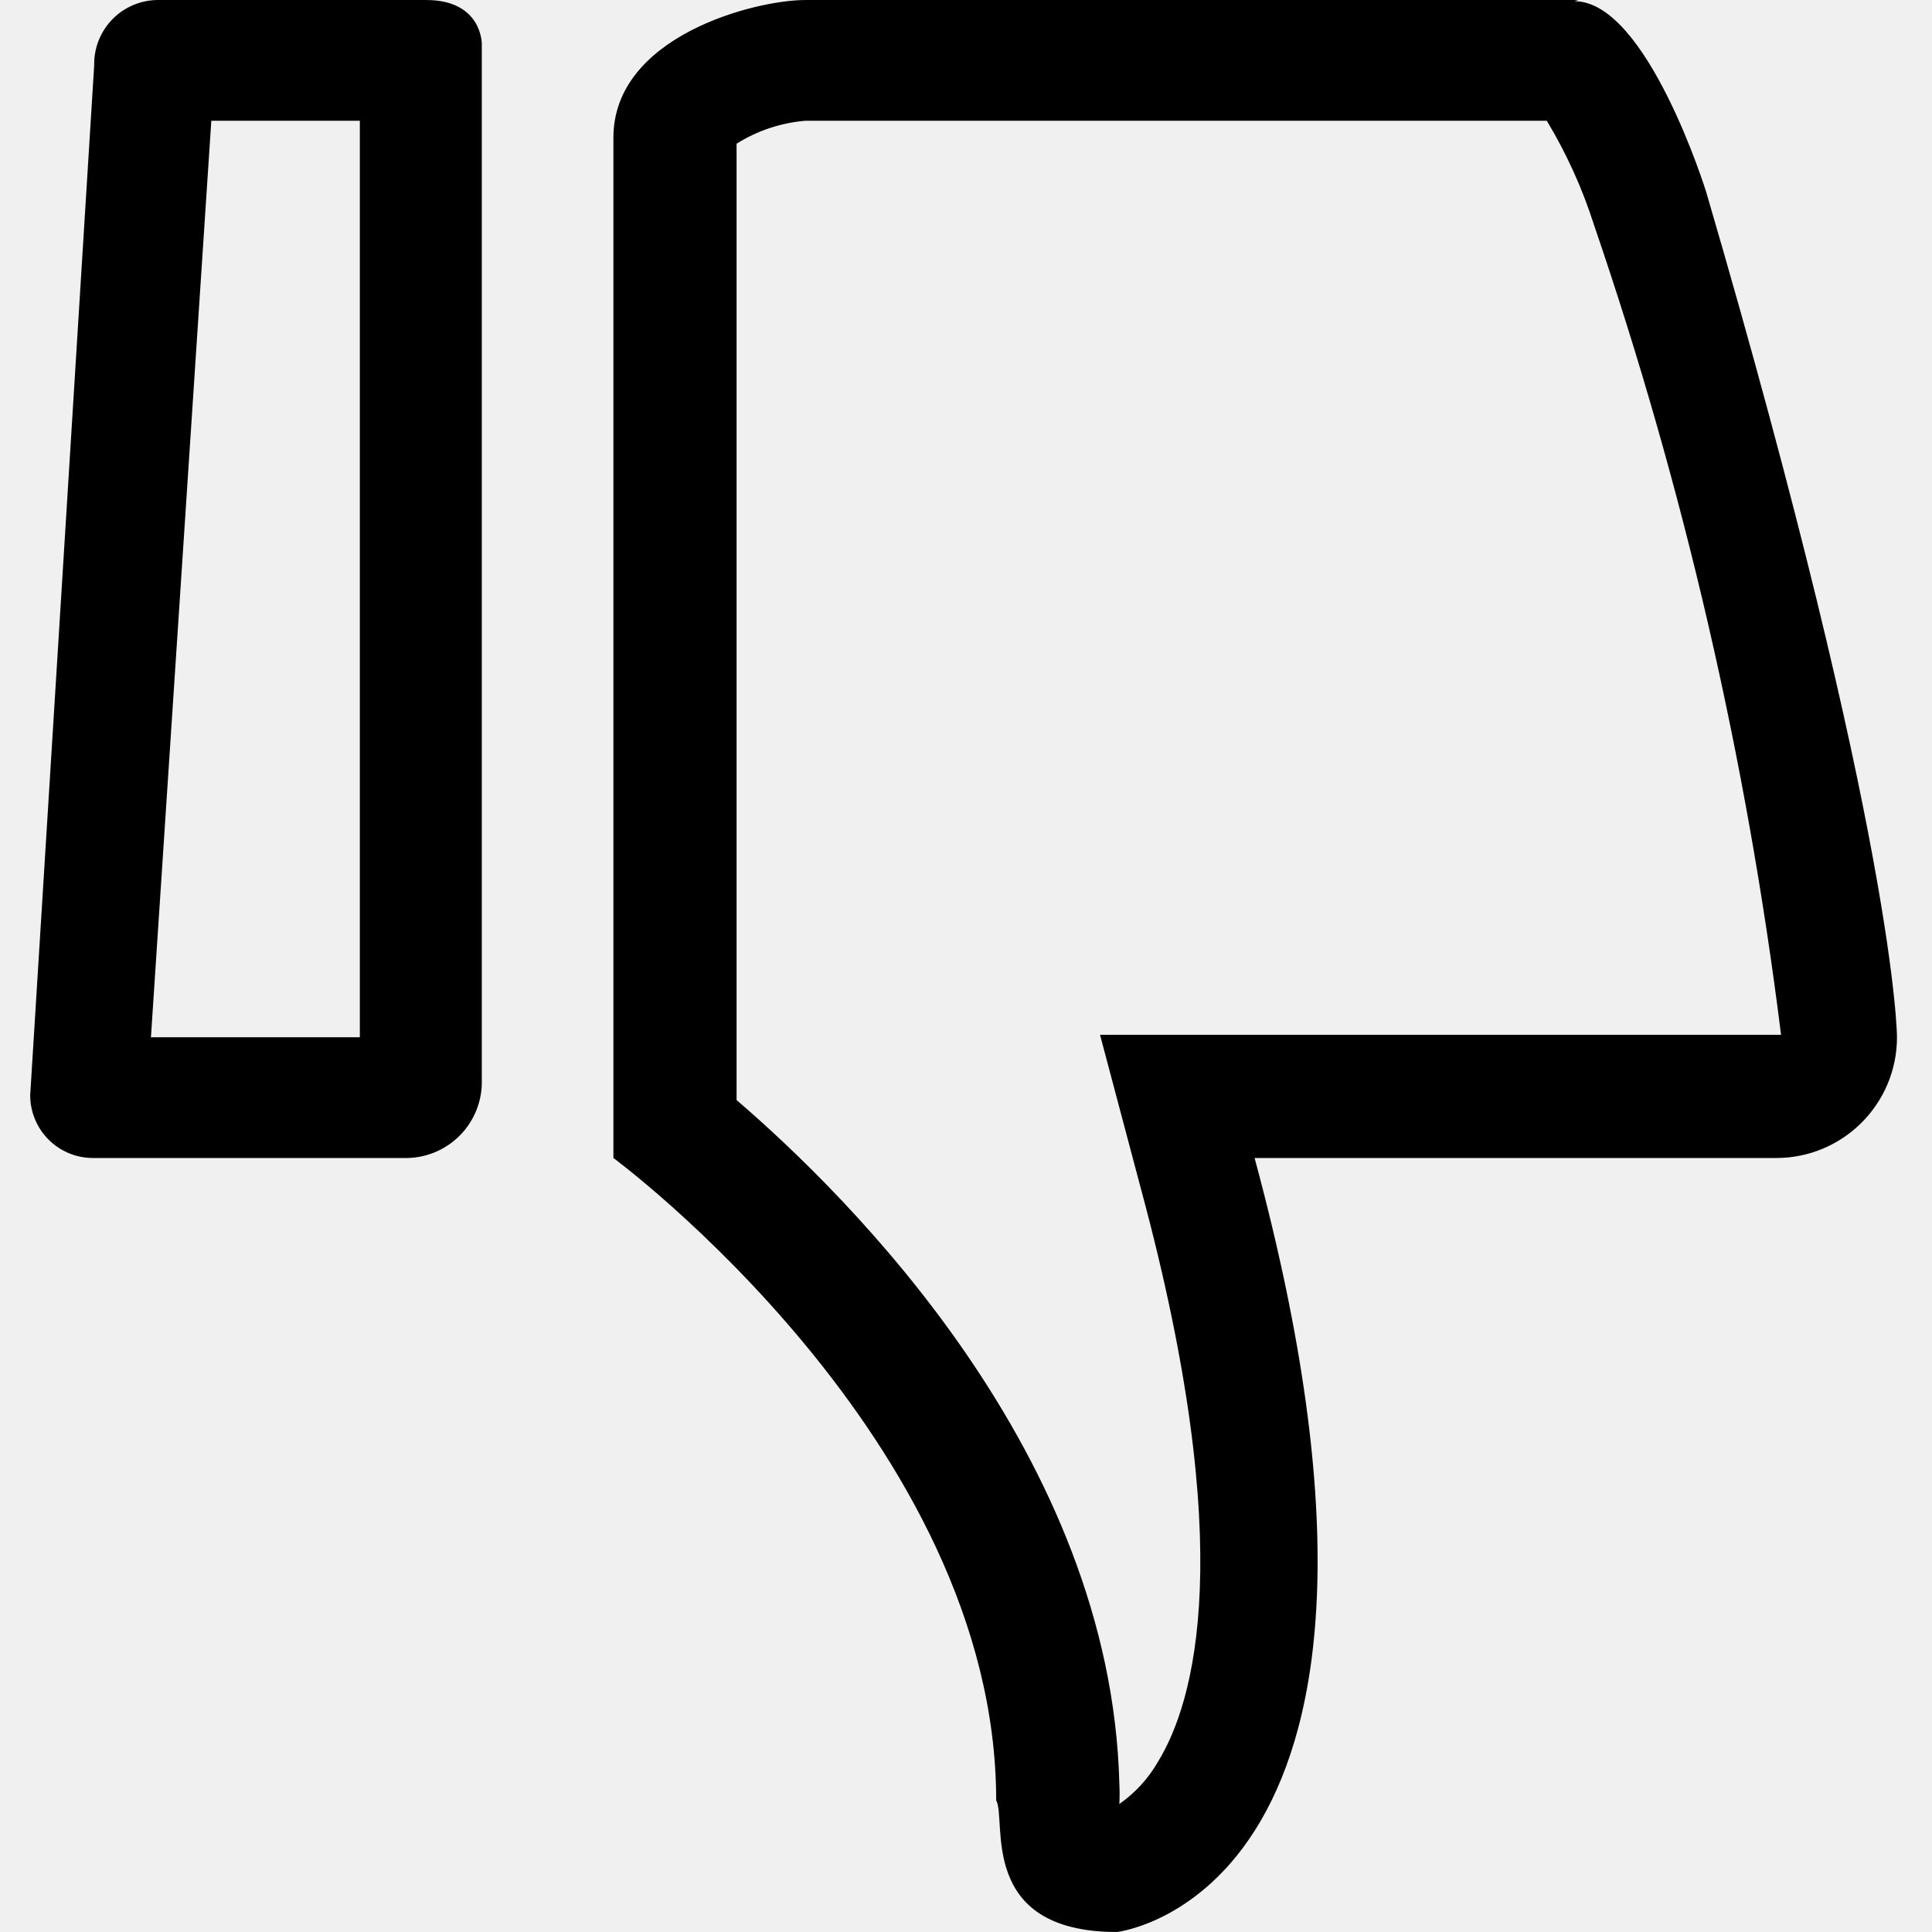
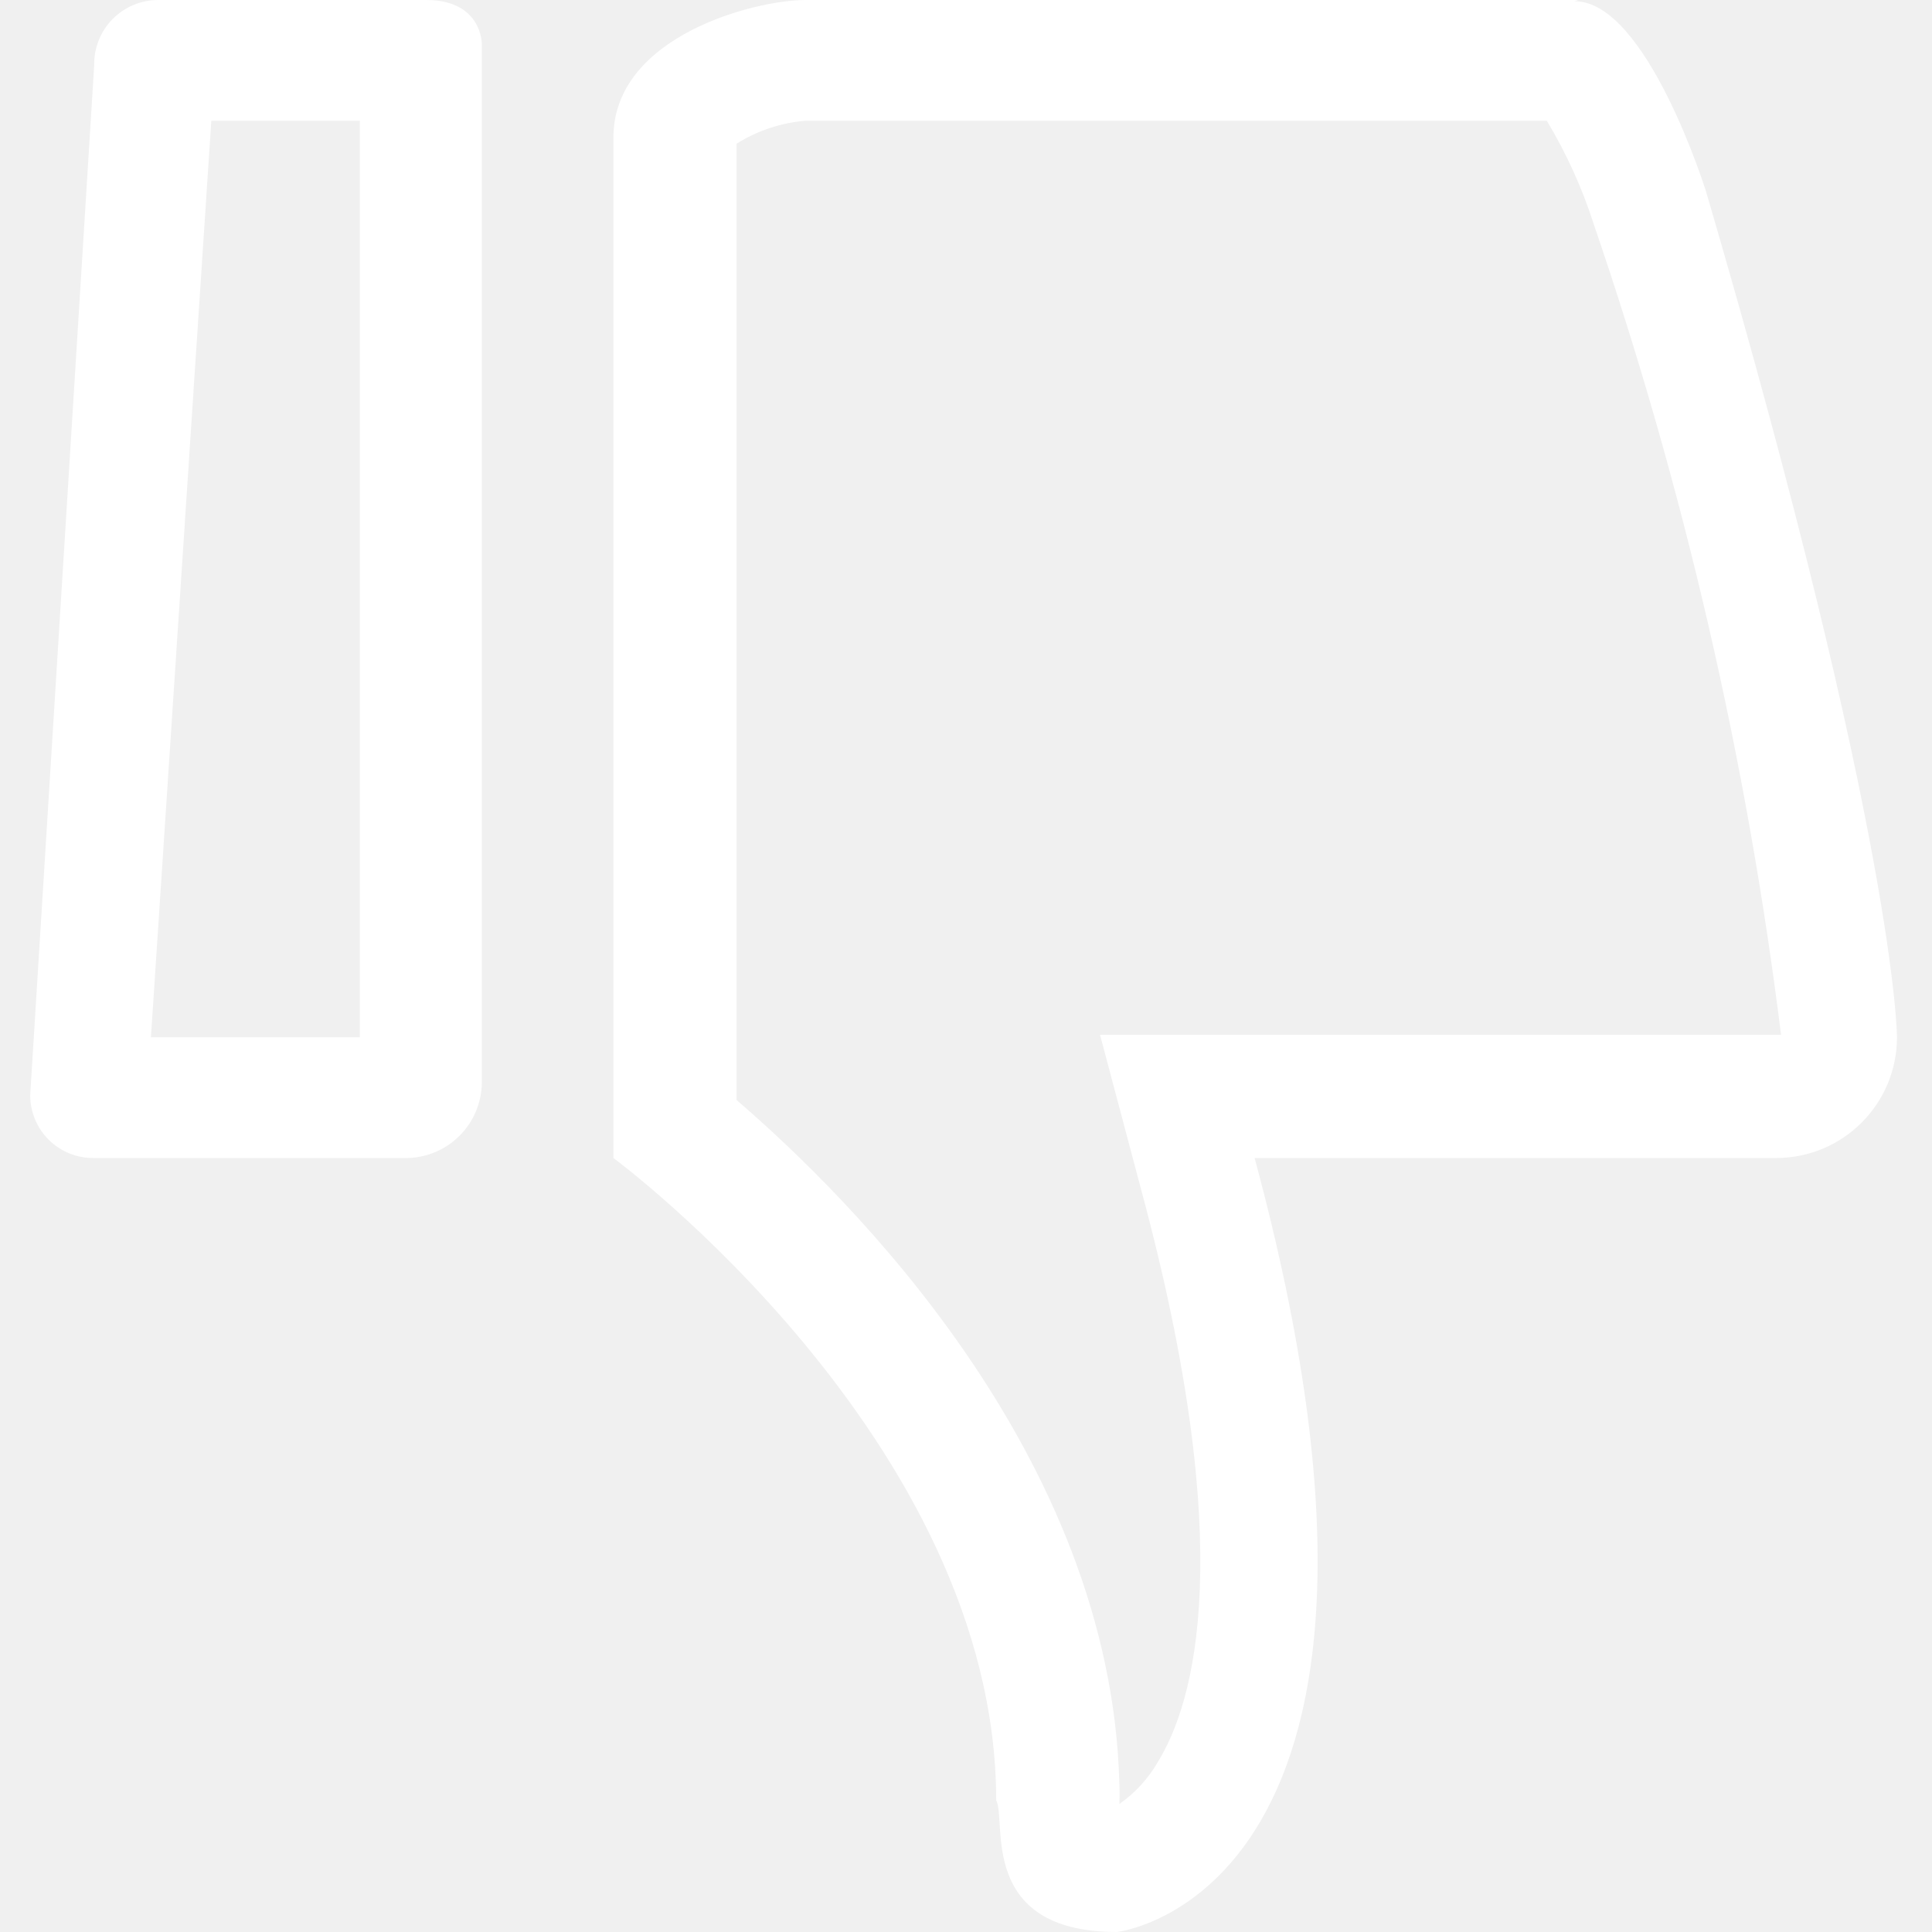
<svg xmlns="http://www.w3.org/2000/svg" width="24" height="24" viewBox="0 0 1024 1024">
-   <path stroke="currentCoror" fill-rule="evenodd" clip-rule="evenodd" fill="currentCoror" d="M819.838 64.006a259.838 259.838 0 0 1 24.96 55.04 2145.907 2145.907 0 0 1 99.199 429.437H583.04l21.76 81.919c51.84 191.999 28.16 271.998 8.96 303.358a69.76 69.76 0 0 1-20.48 22.4 108.159 108.159 0 0 0 0-10.88c-4.48-174.079-143.359-311.038-202.879-362.238V76.166A81.279 81.279 0 0 1 426.881 64.006h393.598m16-64h-409.597C400.001 0.006 325.121 19.206 325.121 72.966v540.797S528 763.522 528 954.24c5.76 10.24-10.24 69.76 64 69.76 0 0 178.559-19.84 72.96-410.237h276.478a64 64 0 0 0 64-64s0-102.399-101.119-447.997c0 0-31.36-101.119-69.76-101.119zM190.722 64.006v485.757H80.003L112.002 64.006h78.72m34.56-64h-140.799a33.92 33.92 0 0 0-34.56 34.56L16.003 580.483a33.28 33.28 0 0 0 33.92 33.28h163.839a40.32 40.32 0 0 0 41.6-41.6V23.046s0-23.04-29.44-23.04z" />
+   <path fill="white" d="M819.838 64.006a259.838 259.838 0 0 1 24.96 55.04 2145.907 2145.907 0 0 1 99.199 429.437H583.04l21.76 81.919c51.84 191.999 28.16 271.998 8.96 303.358a69.76 69.76 0 0 1-20.48 22.4 108.159 108.159 0 0 0 0-10.88c-4.48-174.079-143.359-311.038-202.879-362.238V76.166A81.279 81.279 0 0 1 426.881 64.006h393.598m16-64h-409.597C400.001 0.006 325.121 19.206 325.121 72.966v540.797S528 763.522 528 954.24c5.76 10.24-10.24 69.76 64 69.76 0 0 178.559-19.84 72.96-410.237h276.478a64 64 0 0 0 64-64s0-102.399-101.119-447.997c0 0-31.36-101.119-69.76-101.119zM190.722 64.006v485.757H80.003L112.002 64.006h78.72m34.56-64h-140.799a33.92 33.92 0 0 0-34.56 34.56L16.003 580.483a33.28 33.28 0 0 0 33.92 33.28h163.839a40.32 40.32 0 0 0 41.6-41.6V23.046s0-23.04-29.44-23.04z" />
</svg>
